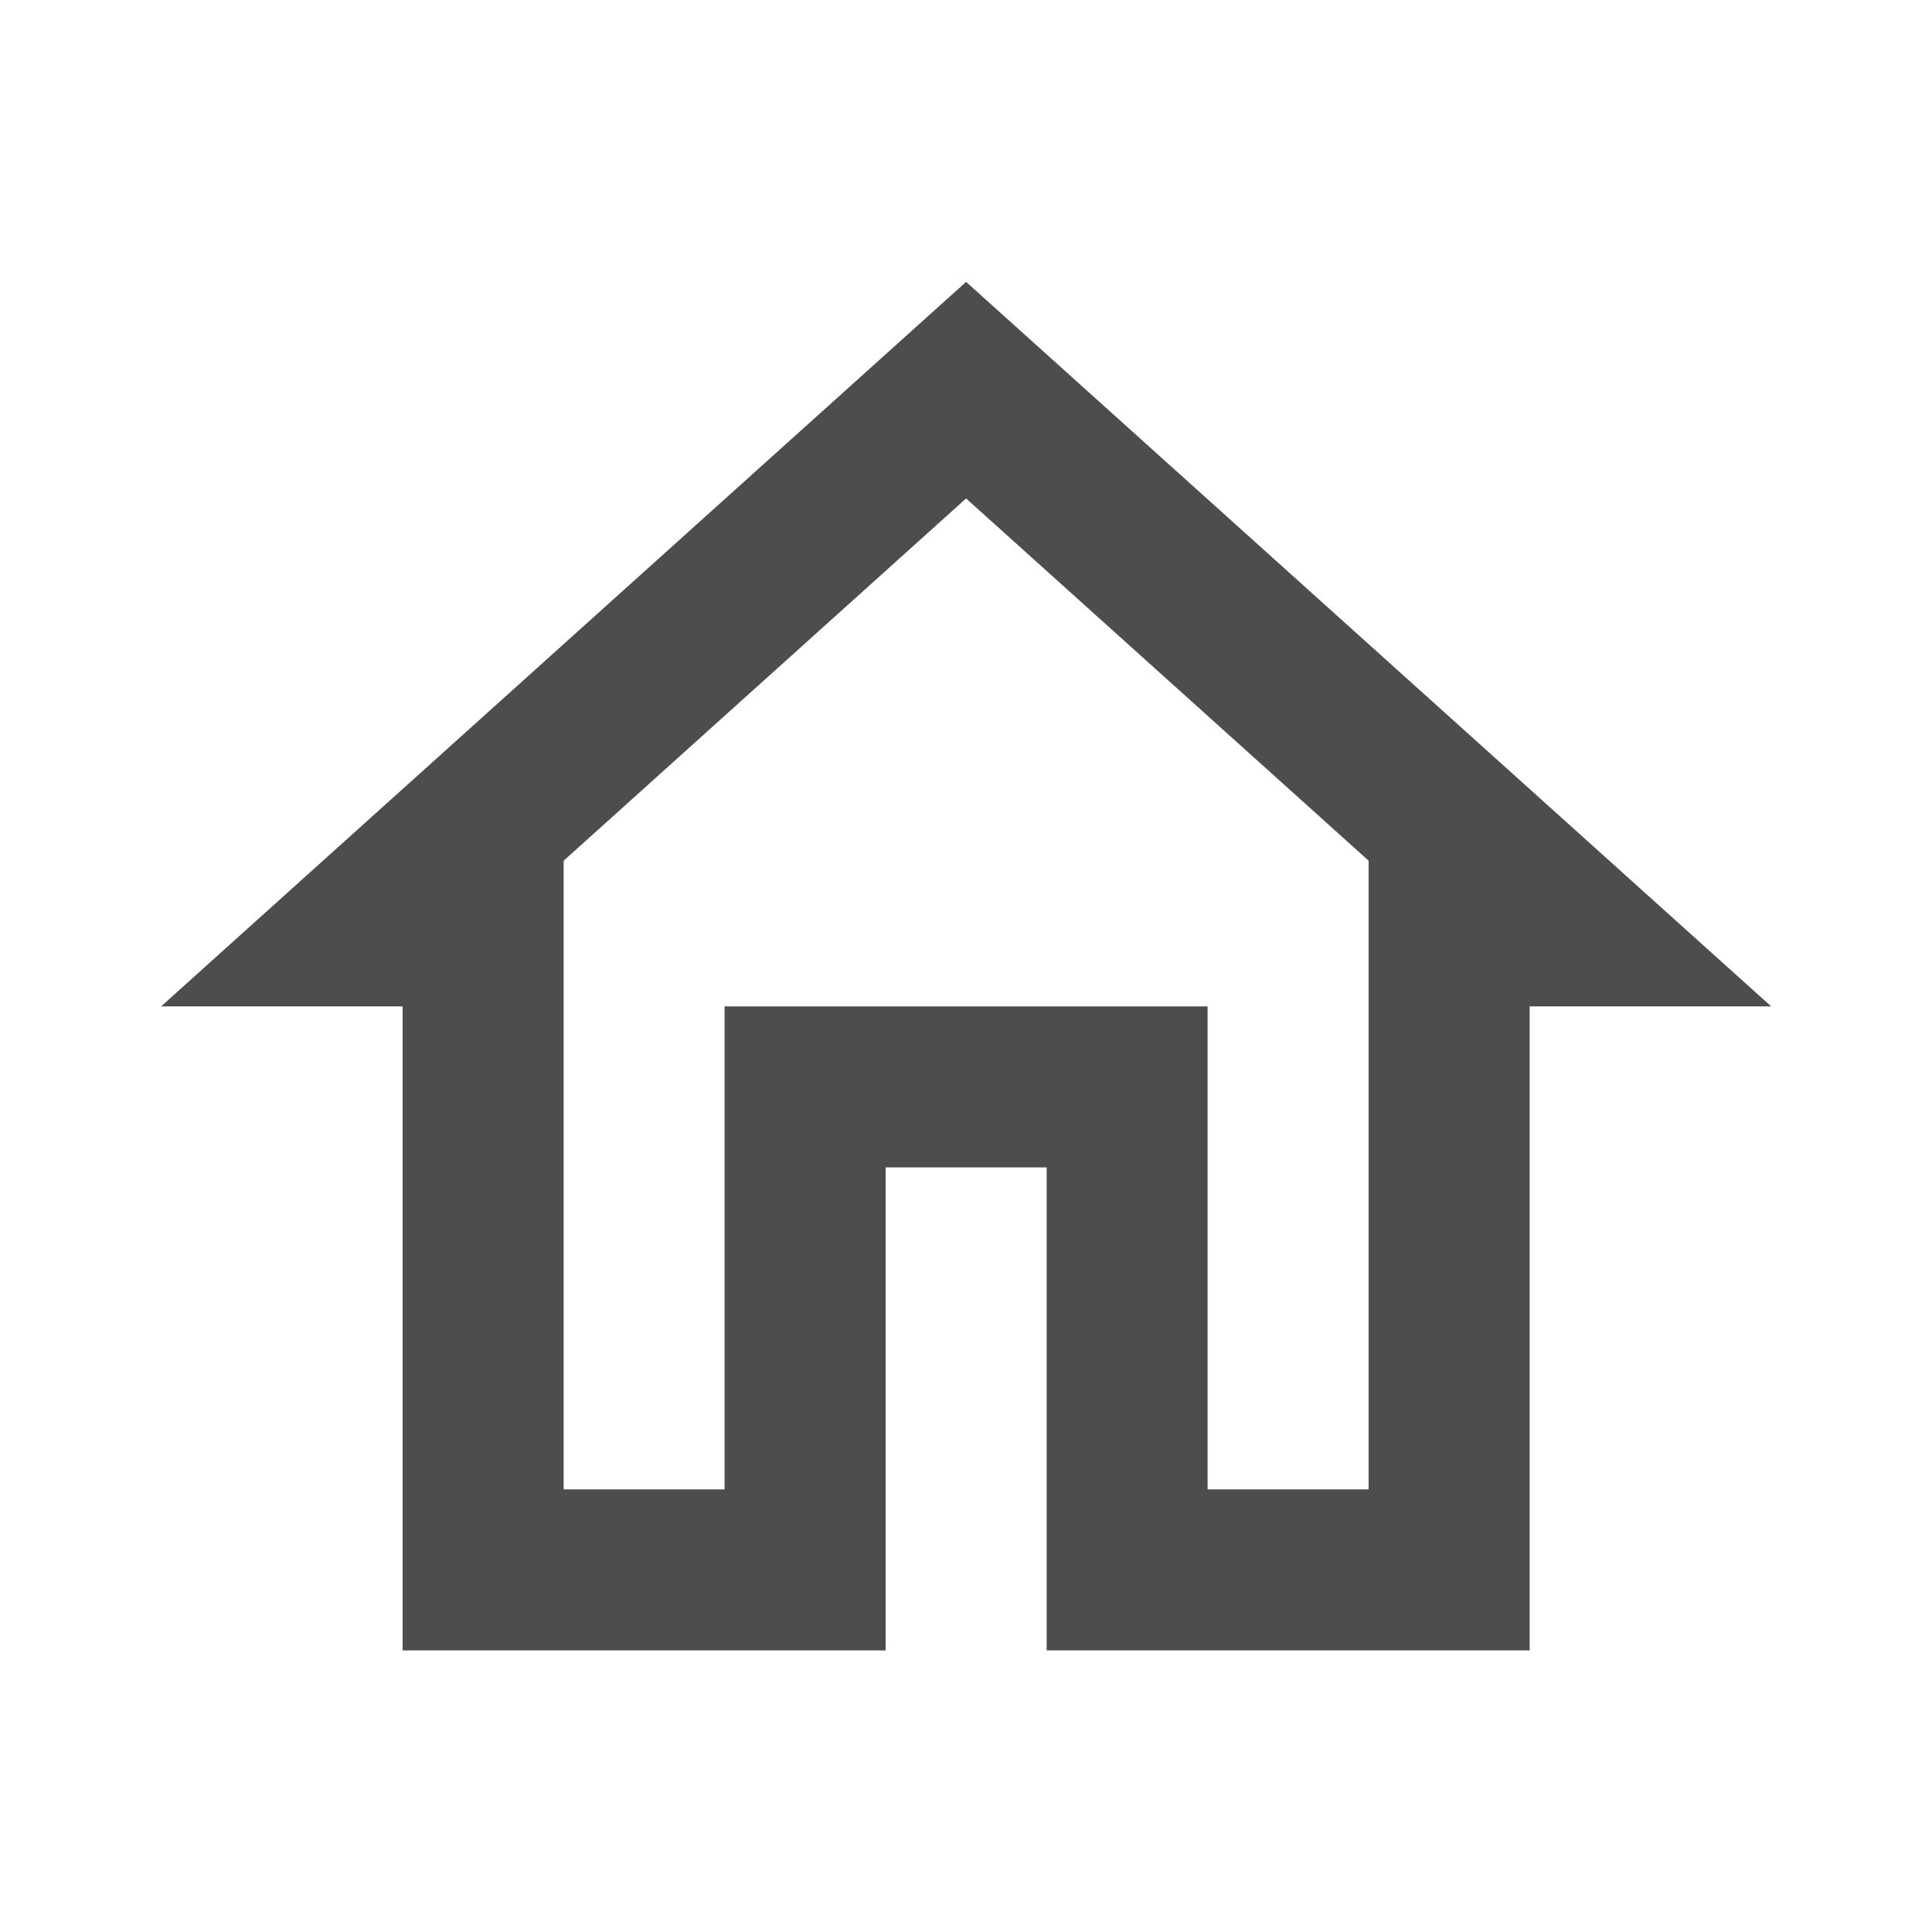
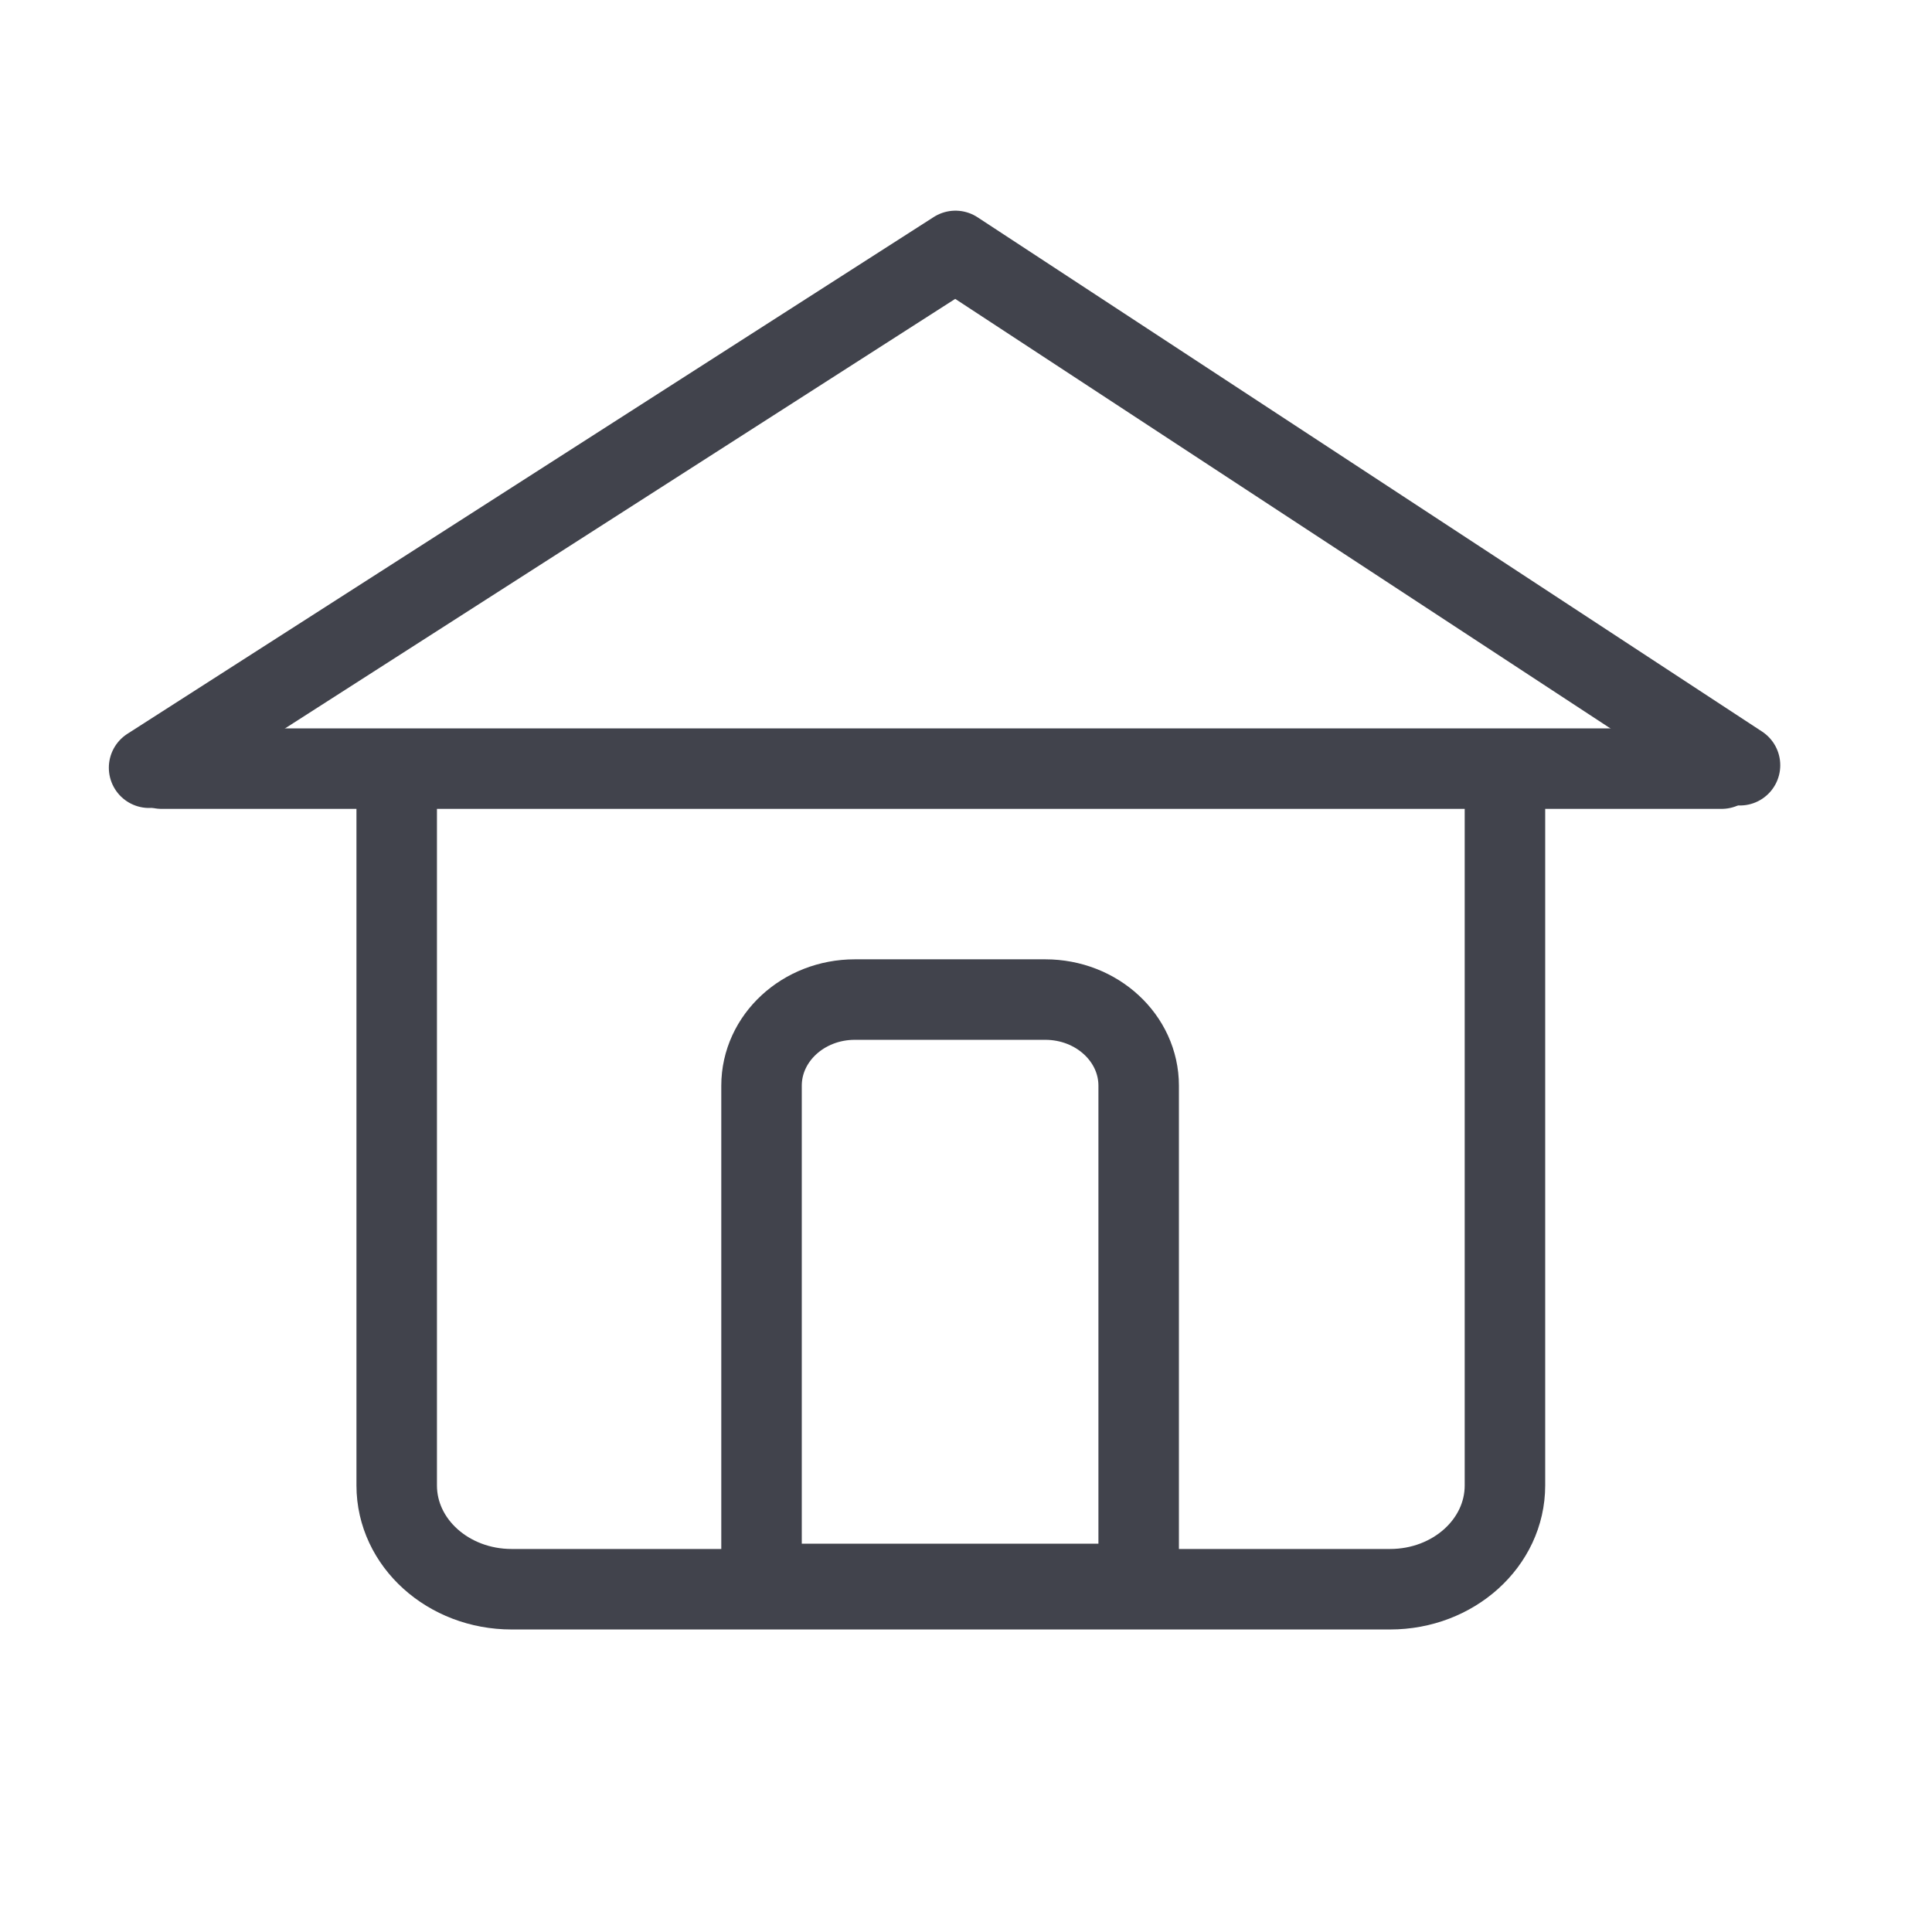
- <svg xmlns="http://www.w3.org/2000/svg" width="20" height="20" viewBox="0 0 20 20" fill="none">
-   <path d="M10.001 5.16L14.168 8.91V15.418H12.501V10.418H7.501V15.418H5.835V8.91L10.001 5.16ZM10.001 2.918L1.668 10.418H4.168V17.085H9.168V12.085H10.835V17.085H15.835V10.418H18.335L10.001 2.918Z" fill="#4D4D4E" />
+ <svg xmlns="http://www.w3.org/2000/svg" width="24px" height="24px" viewBox="0 0 24 24" version="1.1">
+   <g id="address" stroke="none" stroke-width="1" fill="none" fill-rule="evenodd">
+     <g id="Group">
+       <rect id="Rectangle" x="0" y="0" width="24" height="24" />
+       <g id="Stroke-1-+-Stroke-2-+-Stroke-4" transform="translate(1, 3)" stroke="#41434C" stroke-linecap="round" stroke-linejoin="round">
+         <polyline id="Stroke-1-Copy" points="0.852 6.537 10.869 0.117 20.615 6.506" />
+         <path d="M1.006,6.548 L20.387,6.548" id="Line" />
+         <path d="M17.695,7.042 L17.695,15.453 C17.695,16.165 17.056,16.742 16.268,16.742 L5.356,16.742 C4.567,16.742 3.928,16.165 3.928,15.453 L3.928,7.042" id="Stroke-2" />
+         <path d="M13.145,16.676 L13.145,10.487 C13.145,9.896 12.625,9.417 11.985,9.417 L9.619,9.417 C8.979,9.417 8.46,9.896 8.46,10.487 L8.46,16.676 L13.145,16.676 L13.145,16.676 Z" id="Stroke-4" />
+       </g>
+     </g>
+   </g>
</svg>
